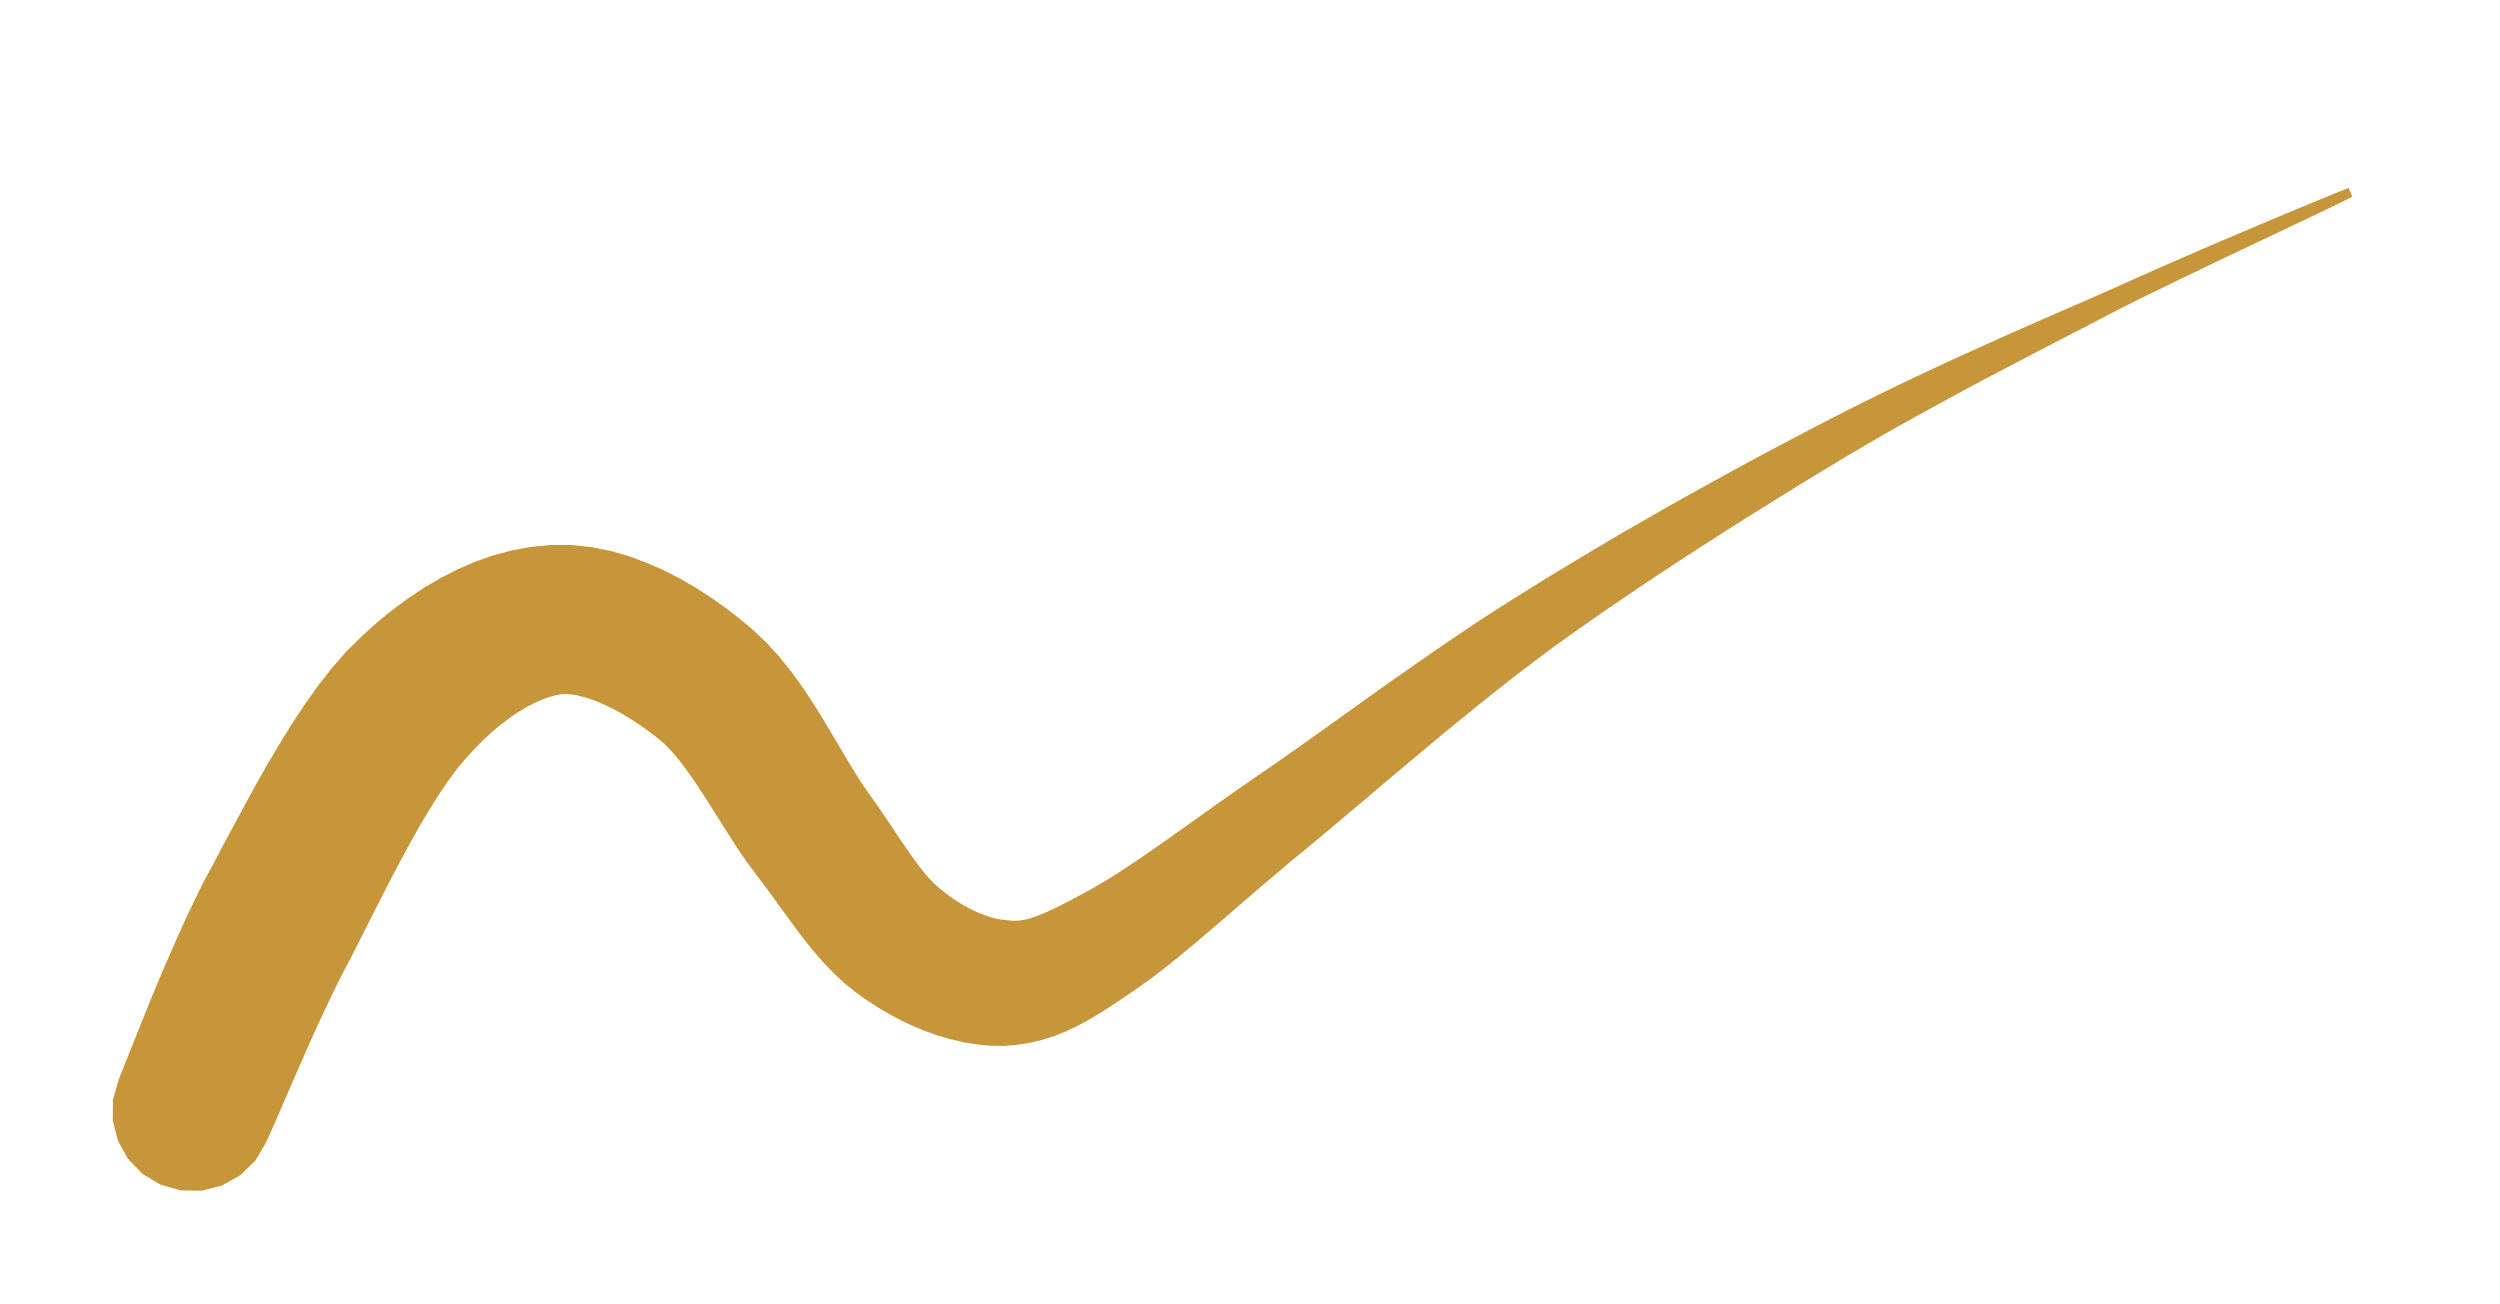
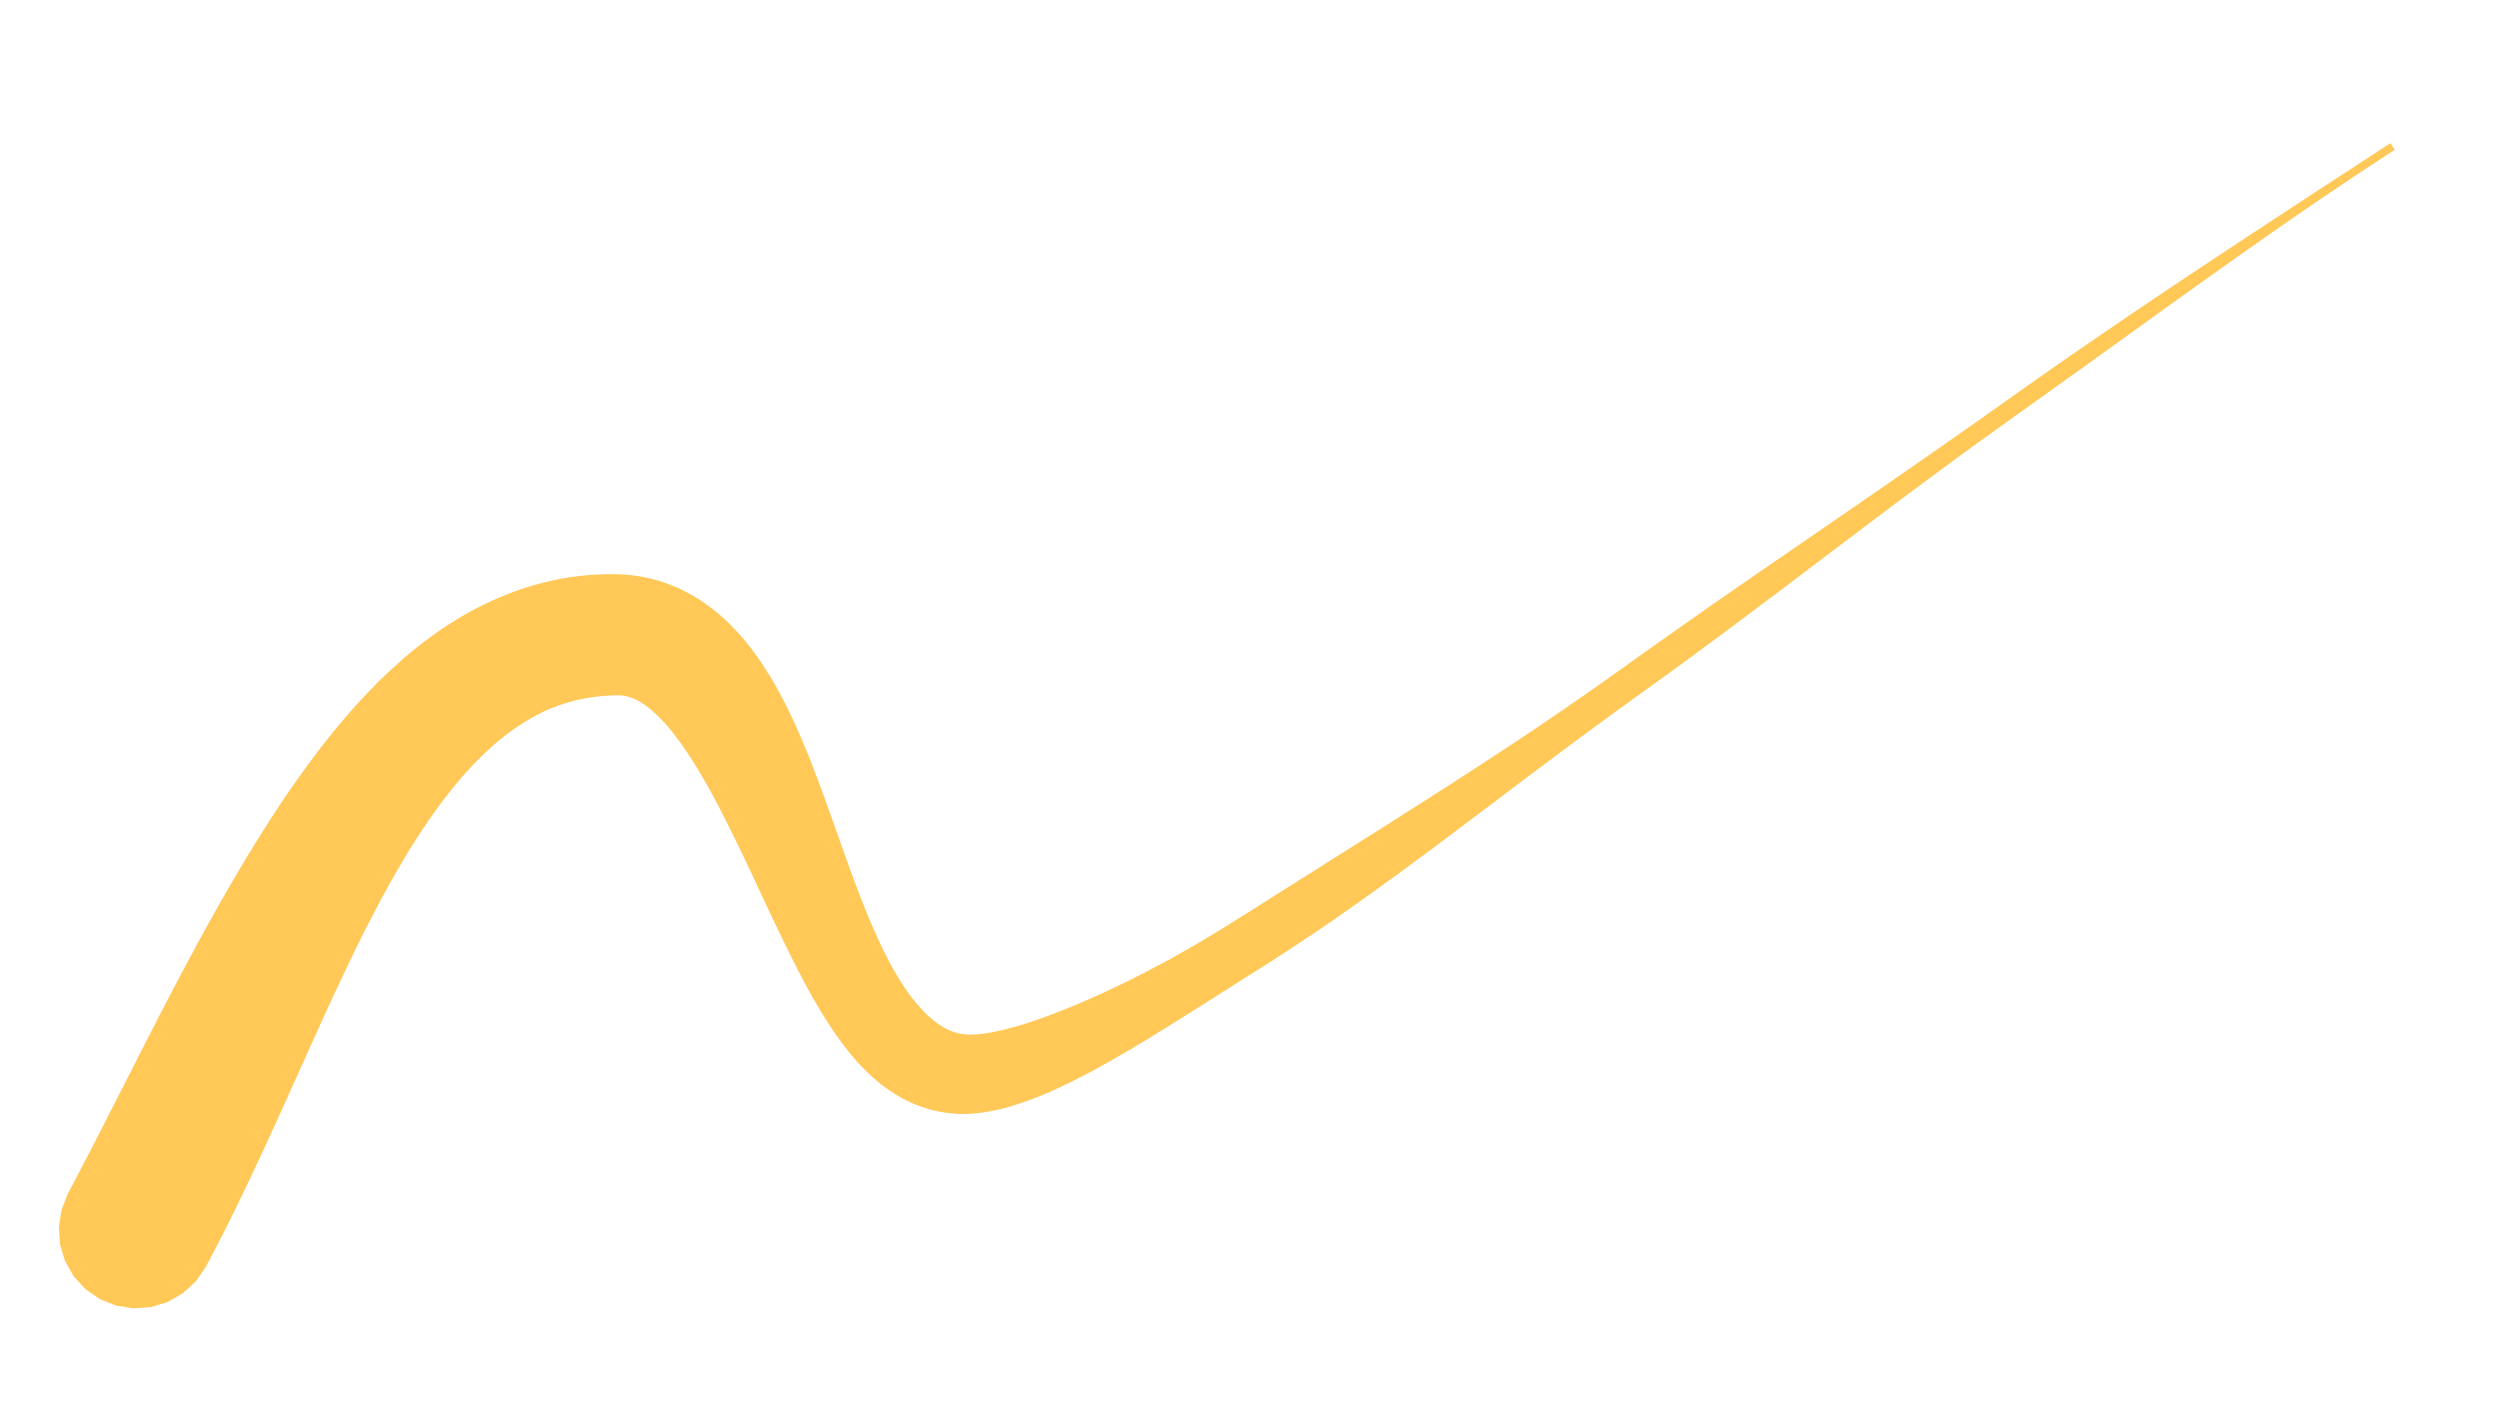
- <svg xmlns="http://www.w3.org/2000/svg" viewBox="8 -8 234 122" width="468" height="244" role="img" aria-label="Maestro">
-   <path fill="#C8963A" d="M32.88 98.98 L33.29 98.08 L33.78 96.97 L34.33 95.71 L34.93 94.32 L35.58 92.82 L36.27 91.24 L36.99 89.60 L37.75 87.93 L38.52 86.27 L39.30 84.64 L40.08 83.08 L40.89 81.56 L41.71 79.93 L42.59 78.19 L43.49 76.42 L44.40 74.63 L45.33 72.86 L46.27 71.12 L47.20 69.45 L48.14 67.87 L49.05 66.41 L49.93 65.11 L50.76 63.99 L51.54 63.06 L52.34 62.18 L53.18 61.32 L54.03 60.53 L54.87 59.83 L55.70 59.20 L56.51 58.65 L57.28 58.18 L58.02 57.80 L58.72 57.49 L59.37 57.25 L59.96 57.09 L60.46 56.99 L60.89 56.96 L61.40 56.99 L62.01 57.08 L62.72 57.26 L63.51 57.52 L64.35 57.86 L65.24 58.28 L66.14 58.76 L67.05 59.31 L67.95 59.90 L68.83 60.53 L69.60 61.12 L70.23 61.66 L70.85 62.31 L71.54 63.12 L72.26 64.07 L73.01 65.13 L73.77 66.29 L74.55 67.50 L75.34 68.76 L76.16 70.05 L76.99 71.35 L77.87 72.64 L78.74 73.81 L79.48 74.79 L80.15 75.69 L80.81 76.61 L81.48 77.53 L82.16 78.46 L82.86 79.40 L83.59 80.34 L84.37 81.29 L85.20 82.23 L86.11 83.16 L87.09 84.07 L88.13 84.91 L89.15 85.63 L90.17 86.29 L91.22 86.91 L92.30 87.49 L93.41 88.01 L94.55 88.49 L95.72 88.91 L96.92 89.26 L98.15 89.55 L99.40 89.75 L100.69 89.88 L101.98 89.90 L103.22 89.79 L104.42 89.60 L105.59 89.32 L106.71 88.96 L107.78 88.53 L108.80 88.05 L109.79 87.52 L110.74 86.96 L111.69 86.36 L112.65 85.73 L113.64 85.06 L114.71 84.32 L115.86 83.49 L117.05 82.58 L118.24 81.63 L119.45 80.63 L120.68 79.59 L121.95 78.51 L123.25 77.39 L124.59 76.23 L125.97 75.04 L127.41 73.82 L128.90 72.56 L130.47 71.27 L132.13 69.89 L133.87 68.42 L135.68 66.90 L137.53 65.33 L139.44 63.72 L141.39 62.09 L143.37 60.44 L145.39 58.79 L147.43 57.15 L149.48 55.53 L151.55 53.95 L153.62 52.40 L155.75 50.89 L157.94 49.36 L160.19 47.82 L162.47 46.29 L164.78 44.76 L167.12 43.24 L169.46 41.74 L171.80 40.26 L174.12 38.81 L176.43 37.38 L178.70 36.00 L180.92 34.66 L183.12 33.37 L185.31 32.11 L187.50 30.89 L189.69 29.69 L191.86 28.51 L194.01 27.36 L196.15 26.24 L198.27 25.13 L200.36 24.05 L202.42 22.98 L204.44 21.94 L206.43 20.90 L208.45 19.89 L210.54 18.87 L212.66 17.84 L214.78 16.82 L216.88 15.82 L218.92 14.85 L220.87 13.93 L222.70 13.06 L224.38 12.26 L225.87 11.55 L227.15 10.93 L228.18 10.41 L227.82 9.59 L226.75 10.02 L225.43 10.56 L223.90 11.19 L222.19 11.90 L220.32 12.69 L218.33 13.53 L216.25 14.41 L214.11 15.33 L211.94 16.27 L209.77 17.22 L207.64 18.17 L205.57 19.10 L203.52 20.00 L201.43 20.91 L199.30 21.84 L197.14 22.79 L194.95 23.76 L192.74 24.76 L190.50 25.78 L188.24 26.83 L185.97 27.91 L183.68 29.02 L181.38 30.16 L179.08 31.34 L176.75 32.55 L174.38 33.80 L171.97 35.08 L169.54 36.41 L167.09 37.76 L164.63 39.13 L162.19 40.53 L159.75 41.93 L157.35 43.35 L154.98 44.77 L152.65 46.18 L150.38 47.60 L148.12 49.02 L145.87 50.49 L143.64 51.99 L141.43 53.51 L139.25 55.03 L137.11 56.54 L135.02 58.03 L132.99 59.49 L131.01 60.90 L129.11 62.25 L127.28 63.53 L125.53 64.73 L123.83 65.91 L122.19 67.06 L120.62 68.18 L119.12 69.25 L117.68 70.27 L116.30 71.24 L114.99 72.15 L113.73 73.00 L112.54 73.78 L111.41 74.48 L110.34 75.11 L109.29 75.68 L108.28 76.22 L107.32 76.72 L106.46 77.14 L105.70 77.48 L105.03 77.75 L104.45 77.95 L103.95 78.08 L103.51 78.15 L103.13 78.18 L102.78 78.18 L102.41 78.15 L102.02 78.10 L101.63 78.06 L101.22 77.98 L100.76 77.86 L100.27 77.70 L99.75 77.50 L99.20 77.26 L98.64 76.98 L98.07 76.66 L97.50 76.31 L96.93 75.92 L96.38 75.50 L95.87 75.09 L95.45 74.71 L95.04 74.29 L94.61 73.80 L94.15 73.23 L93.66 72.58 L93.14 71.85 L92.59 71.05 L92.00 70.18 L91.37 69.24 L90.70 68.24 L89.98 67.19 L89.26 66.19 L88.63 65.26 L88.00 64.27 L87.31 63.14 L86.58 61.90 L85.80 60.59 L84.98 59.21 L84.10 57.80 L83.15 56.37 L82.12 54.94 L80.99 53.52 L79.73 52.14 L78.40 50.88 L77.11 49.82 L75.85 48.85 L74.51 47.91 L73.12 47.01 L71.67 46.17 L70.15 45.39 L68.56 44.69 L66.91 44.07 L65.17 43.57 L63.36 43.21 L61.46 43.01 L59.54 43.01 L57.69 43.19 L55.92 43.51 L54.18 43.98 L52.49 44.57 L50.85 45.28 L49.24 46.10 L47.68 47.02 L46.16 48.03 L44.69 49.12 L43.25 50.30 L41.86 51.56 L40.46 52.94 L39.08 54.51 L37.74 56.22 L36.48 58.00 L35.27 59.84 L34.11 61.72 L32.98 63.63 L31.90 65.54 L30.86 67.44 L29.86 69.30 L28.90 71.09 L28.00 72.80 L27.11 74.44 L26.25 76.18 L25.38 78.01 L24.54 79.86 L23.74 81.70 L22.96 83.51 L22.23 85.26 L21.55 86.94 L20.92 88.50 L20.36 89.92 L19.86 91.16 L19.45 92.19 L19.12 93.02 L18.58 94.90 L18.55 96.86 L19.03 98.76 L19.98 100.47 L21.34 101.88 L23.02 102.88 L24.90 103.42 L26.86 103.45 L28.76 102.97 L30.47 102.02 L31.88 100.66 Z" />
+ <svg xmlns="http://www.w3.org/2000/svg" viewBox="-6 -12 256 146" width="512" height="292" role="img" aria-label="Maestro">
+   <path fill="#FFC857" d="M15.06 117.76 L15.42 117.08 L15.78 116.39 L16.14 115.70 L16.50 115.00 L16.85 114.31 L17.21 113.61 L17.56 112.91 L17.90 112.21 L18.25 111.51 L18.59 110.80 L18.93 110.10 L19.27 109.39 L19.61 108.68 L19.94 107.97 L20.27 107.27 L20.60 106.56 L20.93 105.85 L21.26 105.14 L21.59 104.43 L21.91 103.72 L22.24 103.01 L22.56 102.30 L22.88 101.59 L23.20 100.89 L23.52 100.18 L23.83 99.47 L24.15 98.77 L24.47 98.07 L24.78 97.37 L25.10 96.67 L25.41 95.97 L25.72 95.27 L26.04 94.58 L26.35 93.89 L26.66 93.20 L26.97 92.51 L27.29 91.83 L27.60 91.15 L27.91 90.47 L28.22 89.80 L28.54 89.13 L28.85 88.46 L29.16 87.80 L29.47 87.14 L29.79 86.48 L30.10 85.83 L30.42 85.18 L30.74 84.54 L31.05 83.90 L31.37 83.27 L31.69 82.64 L32.01 82.02 L32.33 81.40 L32.65 80.79 L32.97 80.18 L33.30 79.58 L33.62 78.99 L33.95 78.40 L34.28 77.82 L34.60 77.25 L34.94 76.68 L35.27 76.12 L35.60 75.56 L35.93 75.01 L36.27 74.47 L36.61 73.94 L36.95 73.42 L37.29 72.90 L37.63 72.39 L37.97 71.89 L38.32 71.40 L38.67 70.91 L39.01 70.44 L39.36 69.97 L39.72 69.51 L40.07 69.06 L40.42 68.62 L40.78 68.19 L41.13 67.77 L41.49 67.36 L41.85 66.96 L42.21 66.57 L42.57 66.18 L42.94 65.81 L43.30 65.45 L43.67 65.10 L44.03 64.76 L44.40 64.42 L44.77 64.10 L45.14 63.79 L45.51 63.49 L45.88 63.20 L46.25 62.92 L46.63 62.66 L47.00 62.40 L47.38 62.15 L47.75 61.91 L48.13 61.69 L48.51 61.47 L48.89 61.26 L49.27 61.07 L49.65 60.88 L50.03 60.71 L50.42 60.54 L50.81 60.39 L51.20 60.24 L51.59 60.11 L51.98 59.98 L52.38 59.87 L52.78 59.76 L53.18 59.66 L53.58 59.58 L53.99 59.50 L54.41 59.43 L54.83 59.37 L55.25 59.32 L55.68 59.27 L56.11 59.24 L56.55 59.22 L56.99 59.20 L57.19 59.20 L57.37 59.20 L57.54 59.21 L57.70 59.22 L57.87 59.25 L58.03 59.27 L58.19 59.31 L58.35 59.35 L58.51 59.40 L58.68 59.46 L58.85 59.52 L59.03 59.60 L59.21 59.69 L59.40 59.79 L59.59 59.90 L59.79 60.03 L60.00 60.16 L60.21 60.32 L60.43 60.48 L60.65 60.66 L60.88 60.86 L61.11 61.07 L61.35 61.30 L61.59 61.54 L61.83 61.79 L62.08 62.06 L62.33 62.34 L62.58 62.64 L62.84 62.95 L63.09 63.28 L63.35 63.62 L63.61 63.97 L63.87 64.33 L64.13 64.70 L64.39 65.09 L64.65 65.49 L64.91 65.89 L65.17 66.31 L65.44 66.74 L65.70 67.18 L65.96 67.62 L66.22 68.08 L66.49 68.54 L66.75 69.01 L67.01 69.49 L67.27 69.98 L67.53 70.47 L67.79 70.97 L68.05 71.48 L68.31 71.99 L68.57 72.51 L68.83 73.03 L69.09 73.55 L69.35 74.09 L69.61 74.62 L69.87 75.16 L70.13 75.70 L70.39 76.24 L70.65 76.79 L70.91 77.34 L71.17 77.89 L71.42 78.44 L71.68 78.99 L71.94 79.55 L72.20 80.10 L72.46 80.66 L72.72 81.21 L72.98 81.77 L73.25 82.32 L73.51 82.87 L73.77 83.42 L74.04 83.97 L74.30 84.52 L74.57 85.07 L74.84 85.61 L75.11 86.15 L75.38 86.69 L75.65 87.23 L75.93 87.76 L76.21 88.29 L76.49 88.81 L76.77 89.33 L77.05 89.85 L77.34 90.36 L77.64 90.86 L77.93 91.36 L78.23 91.86 L78.54 92.35 L78.85 92.83 L79.16 93.31 L79.48 93.78 L79.81 94.25 L80.14 94.70 L80.48 95.15 L80.83 95.60 L81.18 96.03 L81.54 96.46 L81.91 96.88 L82.30 97.28 L82.69 97.68 L83.09 98.07 L83.51 98.44 L83.93 98.80 L84.37 99.15 L84.82 99.48 L85.29 99.80 L85.77 100.10 L86.26 100.39 L86.76 100.66 L87.28 100.90 L87.81 101.13 L88.35 101.33 L88.90 101.51 L89.46 101.67 L90.04 101.80 L90.62 101.91 L91.20 101.99 L91.80 102.04 L92.40 102.07 L93.01 102.07 L93.68 102.03 L94.36 101.96 L95.04 101.86 L95.73 101.73 L96.42 101.58 L97.12 101.40 L97.82 101.19 L98.53 100.96 L99.25 100.71 L99.98 100.44 L100.73 100.14 L101.48 99.82 L102.24 99.47 L103.02 99.11 L103.80 98.73 L104.60 98.32 L105.42 97.90 L106.24 97.46 L107.08 96.99 L107.94 96.51 L108.80 96.01 L109.68 95.50 L110.58 94.96 L111.49 94.42 L112.41 93.85 L113.35 93.27 L114.30 92.68 L115.27 92.07 L116.25 91.45 L117.25 90.82 L118.27 90.18 L119.30 89.52 L120.35 88.86 L121.41 88.18 L122.49 87.50 L123.59 86.81 L124.70 86.10 L125.81 85.38 L126.94 84.63 L128.08 83.88 L129.23 83.10 L130.39 82.31 L131.55 81.50 L132.73 80.67 L133.91 79.83 L135.10 78.98 L136.30 78.11 L137.51 77.23 L138.73 76.33 L139.95 75.43 L141.19 74.51 L142.43 73.58 L143.68 72.63 L144.95 71.68 L146.22 70.73 L147.50 69.76 L148.79 68.78 L150.09 67.80 L151.40 66.82 L152.72 65.83 L154.05 64.84 L155.39 63.84 L156.75 62.84 L158.11 61.84 L159.48 60.84 L160.87 59.84 L162.26 58.83 L163.67 57.82 L165.07 56.81 L166.48 55.78 L167.89 54.74 L169.30 53.70 L170.72 52.65 L172.14 51.59 L173.56 50.52 L174.99 49.45 L176.42 48.38 L177.85 47.30 L179.28 46.21 L180.72 45.12 L182.16 44.03 L183.61 42.94 L185.05 41.85 L186.51 40.75 L187.96 39.66 L189.42 38.57 L190.89 37.48 L192.35 36.40 L193.83 35.31 L195.30 34.23 L196.78 33.16 L198.27 32.09 L199.75 31.02 L201.24 29.96 L202.73 28.90 L204.22 27.83 L205.70 26.77 L207.19 25.71 L208.67 24.64 L210.14 23.58 L211.62 22.52 L213.09 21.46 L214.56 20.40 L216.03 19.34 L217.50 18.29 L218.96 17.24 L220.43 16.20 L221.89 15.16 L223.34 14.13 L224.80 13.11 L226.25 12.09 L227.70 11.08 L229.15 10.08 L230.60 9.08 L232.04 8.10 L233.48 7.13 L234.92 6.16 L236.36 5.21 L237.79 4.27 L239.22 3.34 L238.78 2.66 L237.35 3.59 L235.91 4.53 L234.47 5.47 L233.01 6.42 L231.55 7.37 L230.09 8.33 L228.62 9.29 L227.15 10.25 L225.67 11.23 L224.18 12.20 L222.70 13.18 L221.20 14.17 L219.71 15.16 L218.21 16.15 L216.71 17.15 L215.21 18.16 L213.71 19.17 L212.21 20.18 L210.70 21.21 L209.20 22.23 L207.70 23.26 L206.19 24.30 L204.69 25.34 L203.19 26.39 L201.70 27.44 L200.20 28.50 L198.71 29.56 L197.22 30.61 L195.72 31.67 L194.22 32.72 L192.72 33.77 L191.22 34.82 L189.72 35.86 L188.22 36.90 L186.72 37.94 L185.22 38.97 L183.73 40.00 L182.23 41.03 L180.74 42.06 L179.25 43.08 L177.76 44.10 L176.28 45.12 L174.80 46.14 L173.33 47.15 L171.86 48.17 L170.40 49.18 L168.95 50.19 L167.51 51.20 L166.07 52.21 L164.64 53.22 L163.22 54.22 L161.80 55.23 L160.40 56.23 L159.00 57.23 L157.61 58.22 L156.22 59.19 L154.83 60.15 L153.45 61.10 L152.07 62.04 L150.69 62.97 L149.32 63.88 L147.96 64.78 L146.60 65.67 L145.25 66.55 L143.91 67.42 L142.58 68.28 L141.25 69.13 L139.94 69.97 L138.63 70.80 L137.34 71.62 L136.06 72.44 L134.79 73.24 L133.53 74.03 L132.29 74.82 L131.06 75.59 L129.84 76.36 L128.64 77.12 L127.45 77.87 L126.28 78.61 L125.12 79.34 L123.98 80.06 L122.86 80.77 L121.75 81.47 L120.65 82.16 L119.57 82.84 L118.50 83.49 L117.44 84.13 L116.40 84.75 L115.36 85.34 L114.34 85.92 L113.33 86.47 L112.33 87.00 L111.35 87.52 L110.39 88.01 L109.44 88.49 L108.51 88.94 L107.59 89.37 L106.69 89.79 L105.81 90.18 L104.96 90.56 L104.12 90.92 L103.30 91.25 L102.50 91.57 L101.72 91.87 L100.97 92.15 L100.24 92.41 L99.53 92.65 L98.85 92.87 L98.19 93.06 L97.56 93.24 L96.96 93.40 L96.39 93.54 L95.84 93.65 L95.33 93.75 L94.85 93.83 L94.40 93.88 L93.99 93.92 L93.62 93.94 L93.29 93.95 L92.99 93.93 L92.76 93.91 L92.53 93.88 L92.30 93.84 L92.09 93.80 L91.88 93.74 L91.67 93.68 L91.46 93.60 L91.26 93.52 L91.06 93.43 L90.85 93.33 L90.65 93.21 L90.44 93.09 L90.23 92.96 L90.01 92.81 L89.80 92.65 L89.58 92.48 L89.36 92.29 L89.13 92.09 L88.90 91.88 L88.67 91.65 L88.44 91.41 L88.21 91.16 L87.97 90.89 L87.73 90.61 L87.49 90.31 L87.25 90.00 L87.02 89.68 L86.78 89.34 L86.54 88.99 L86.30 88.63 L86.07 88.25 L85.84 87.86 L85.60 87.47 L85.37 87.06 L85.14 86.63 L84.91 86.20 L84.69 85.76 L84.46 85.31 L84.24 84.85 L84.02 84.38 L83.80 83.90 L83.58 83.42 L83.36 82.92 L83.15 82.42 L82.93 81.91 L82.72 81.40 L82.51 80.87 L82.30 80.35 L82.09 79.81 L81.88 79.27 L81.68 78.73 L81.47 78.18 L81.27 77.63 L81.06 77.07 L80.86 76.51 L80.66 75.95 L80.45 75.38 L80.25 74.81 L80.05 74.24 L79.84 73.66 L79.64 73.09 L79.43 72.51 L79.23 71.93 L79.02 71.35 L78.81 70.77 L78.61 70.19 L78.40 69.61 L78.18 69.02 L77.97 68.44 L77.75 67.86 L77.53 67.28 L77.31 66.71 L77.09 66.13 L76.86 65.56 L76.63 64.98 L76.39 64.41 L76.15 63.84 L75.91 63.28 L75.66 62.72 L75.41 62.16 L75.16 61.60 L74.89 61.05 L74.63 60.50 L74.35 59.95 L74.07 59.41 L73.79 58.88 L73.49 58.35 L73.19 57.82 L72.88 57.30 L72.56 56.79 L72.24 56.28 L71.90 55.77 L71.56 55.27 L71.20 54.78 L70.84 54.30 L70.46 53.82 L70.07 53.36 L69.67 52.90 L69.25 52.44 L68.82 52.00 L68.38 51.57 L67.92 51.15 L67.44 50.74 L66.95 50.35 L66.44 49.97 L65.92 49.60 L65.38 49.25 L64.82 48.92 L64.24 48.61 L63.65 48.31 L63.04 48.04 L62.42 47.80 L61.78 47.57 L61.13 47.38 L60.46 47.21 L59.79 47.07 L59.10 46.96 L58.41 46.87 L57.71 46.82 L57.01 46.80 L56.25 46.80 L55.51 46.82 L54.77 46.85 L54.04 46.91 L53.31 46.99 L52.59 47.08 L51.87 47.19 L51.16 47.32 L50.45 47.47 L49.75 47.63 L49.06 47.81 L48.37 48.01 L47.69 48.22 L47.02 48.45 L46.36 48.69 L45.70 48.95 L45.05 49.22 L44.41 49.50 L43.77 49.80 L43.14 50.11 L42.52 50.43 L41.91 50.76 L41.30 51.11 L40.71 51.47 L40.11 51.84 L39.53 52.22 L38.95 52.61 L38.38 53.01 L37.82 53.42 L37.26 53.84 L36.71 54.27 L36.17 54.71 L35.63 55.16 L35.10 55.62 L34.58 56.09 L34.06 56.56 L33.54 57.04 L33.03 57.53 L32.53 58.03 L32.03 58.54 L31.54 59.05 L31.05 59.57 L30.57 60.10 L30.09 60.63 L29.62 61.17 L29.15 61.72 L28.68 62.27 L28.22 62.83 L27.77 63.39 L27.31 63.96 L26.86 64.54 L26.42 65.12 L25.98 65.71 L25.54 66.30 L25.10 66.90 L24.67 67.50 L24.24 68.11 L23.81 68.72 L23.39 69.33 L22.97 69.95 L22.55 70.58 L22.14 71.21 L21.72 71.84 L21.32 72.48 L20.91 73.12 L20.50 73.77 L20.10 74.41 L19.70 75.07 L19.30 75.72 L18.91 76.38 L18.51 77.04 L18.12 77.71 L17.73 78.37 L17.34 79.04 L16.96 79.71 L16.57 80.39 L16.19 81.06 L15.81 81.74 L15.43 82.42 L15.05 83.10 L14.68 83.79 L14.30 84.47 L13.93 85.16 L13.56 85.85 L13.19 86.54 L12.82 87.23 L12.45 87.92 L12.09 88.61 L11.73 89.30 L11.36 90.00 L11.00 90.69 L10.64 91.38 L10.28 92.07 L9.93 92.77 L9.57 93.46 L9.22 94.15 L8.86 94.84 L8.51 95.53 L8.16 96.22 L7.81 96.91 L7.46 97.60 L7.11 98.28 L6.76 98.97 L6.41 99.65 L6.07 100.33 L5.72 101.01 L5.37 101.69 L5.03 102.36 L4.69 103.04 L4.34 103.71 L4.00 104.37 L3.66 105.04 L3.32 105.70 L2.98 106.36 L2.64 107.01 L2.30 107.66 L1.96 108.31 L1.62 108.96 L1.28 109.60 L0.94 110.24 L0.30 111.90 L0.03 113.67 L0.15 115.45 L0.67 117.16 L1.56 118.71 L2.77 120.03 L4.24 121.04 L5.90 121.70 L7.67 121.97 L9.45 121.85 L11.16 121.33 L12.71 120.44 L14.03 119.23 Z" />
</svg>
